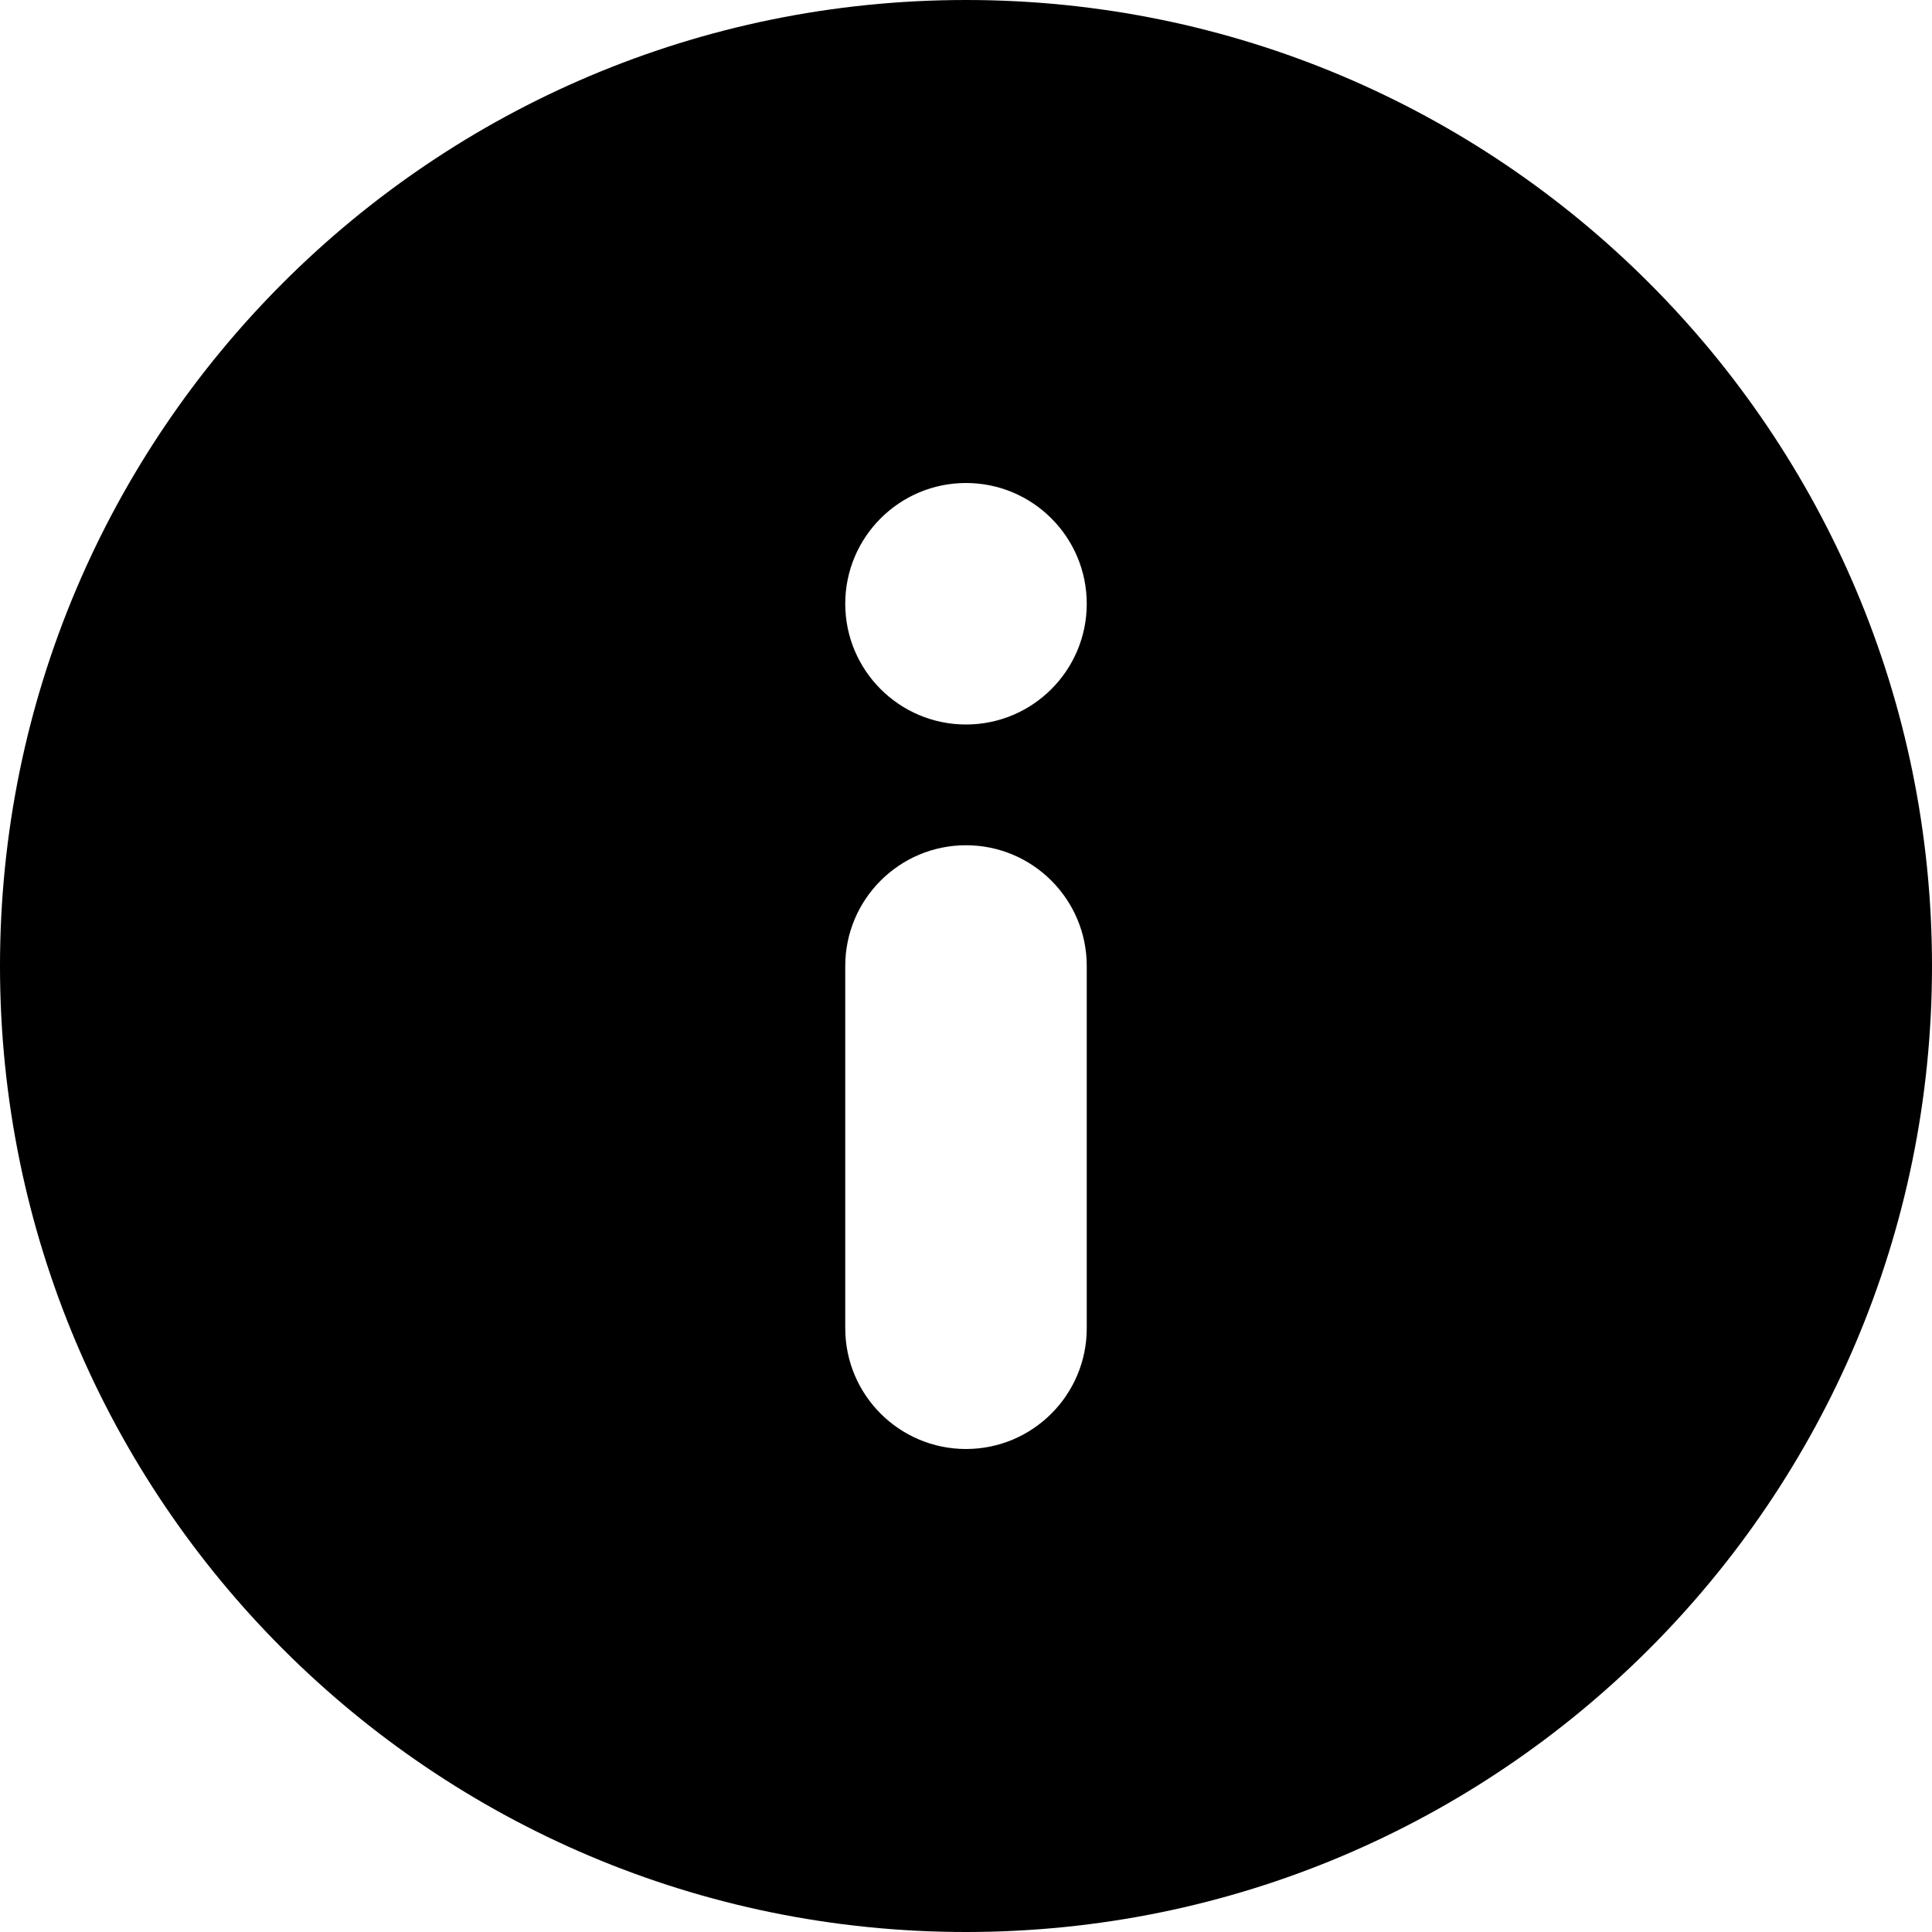
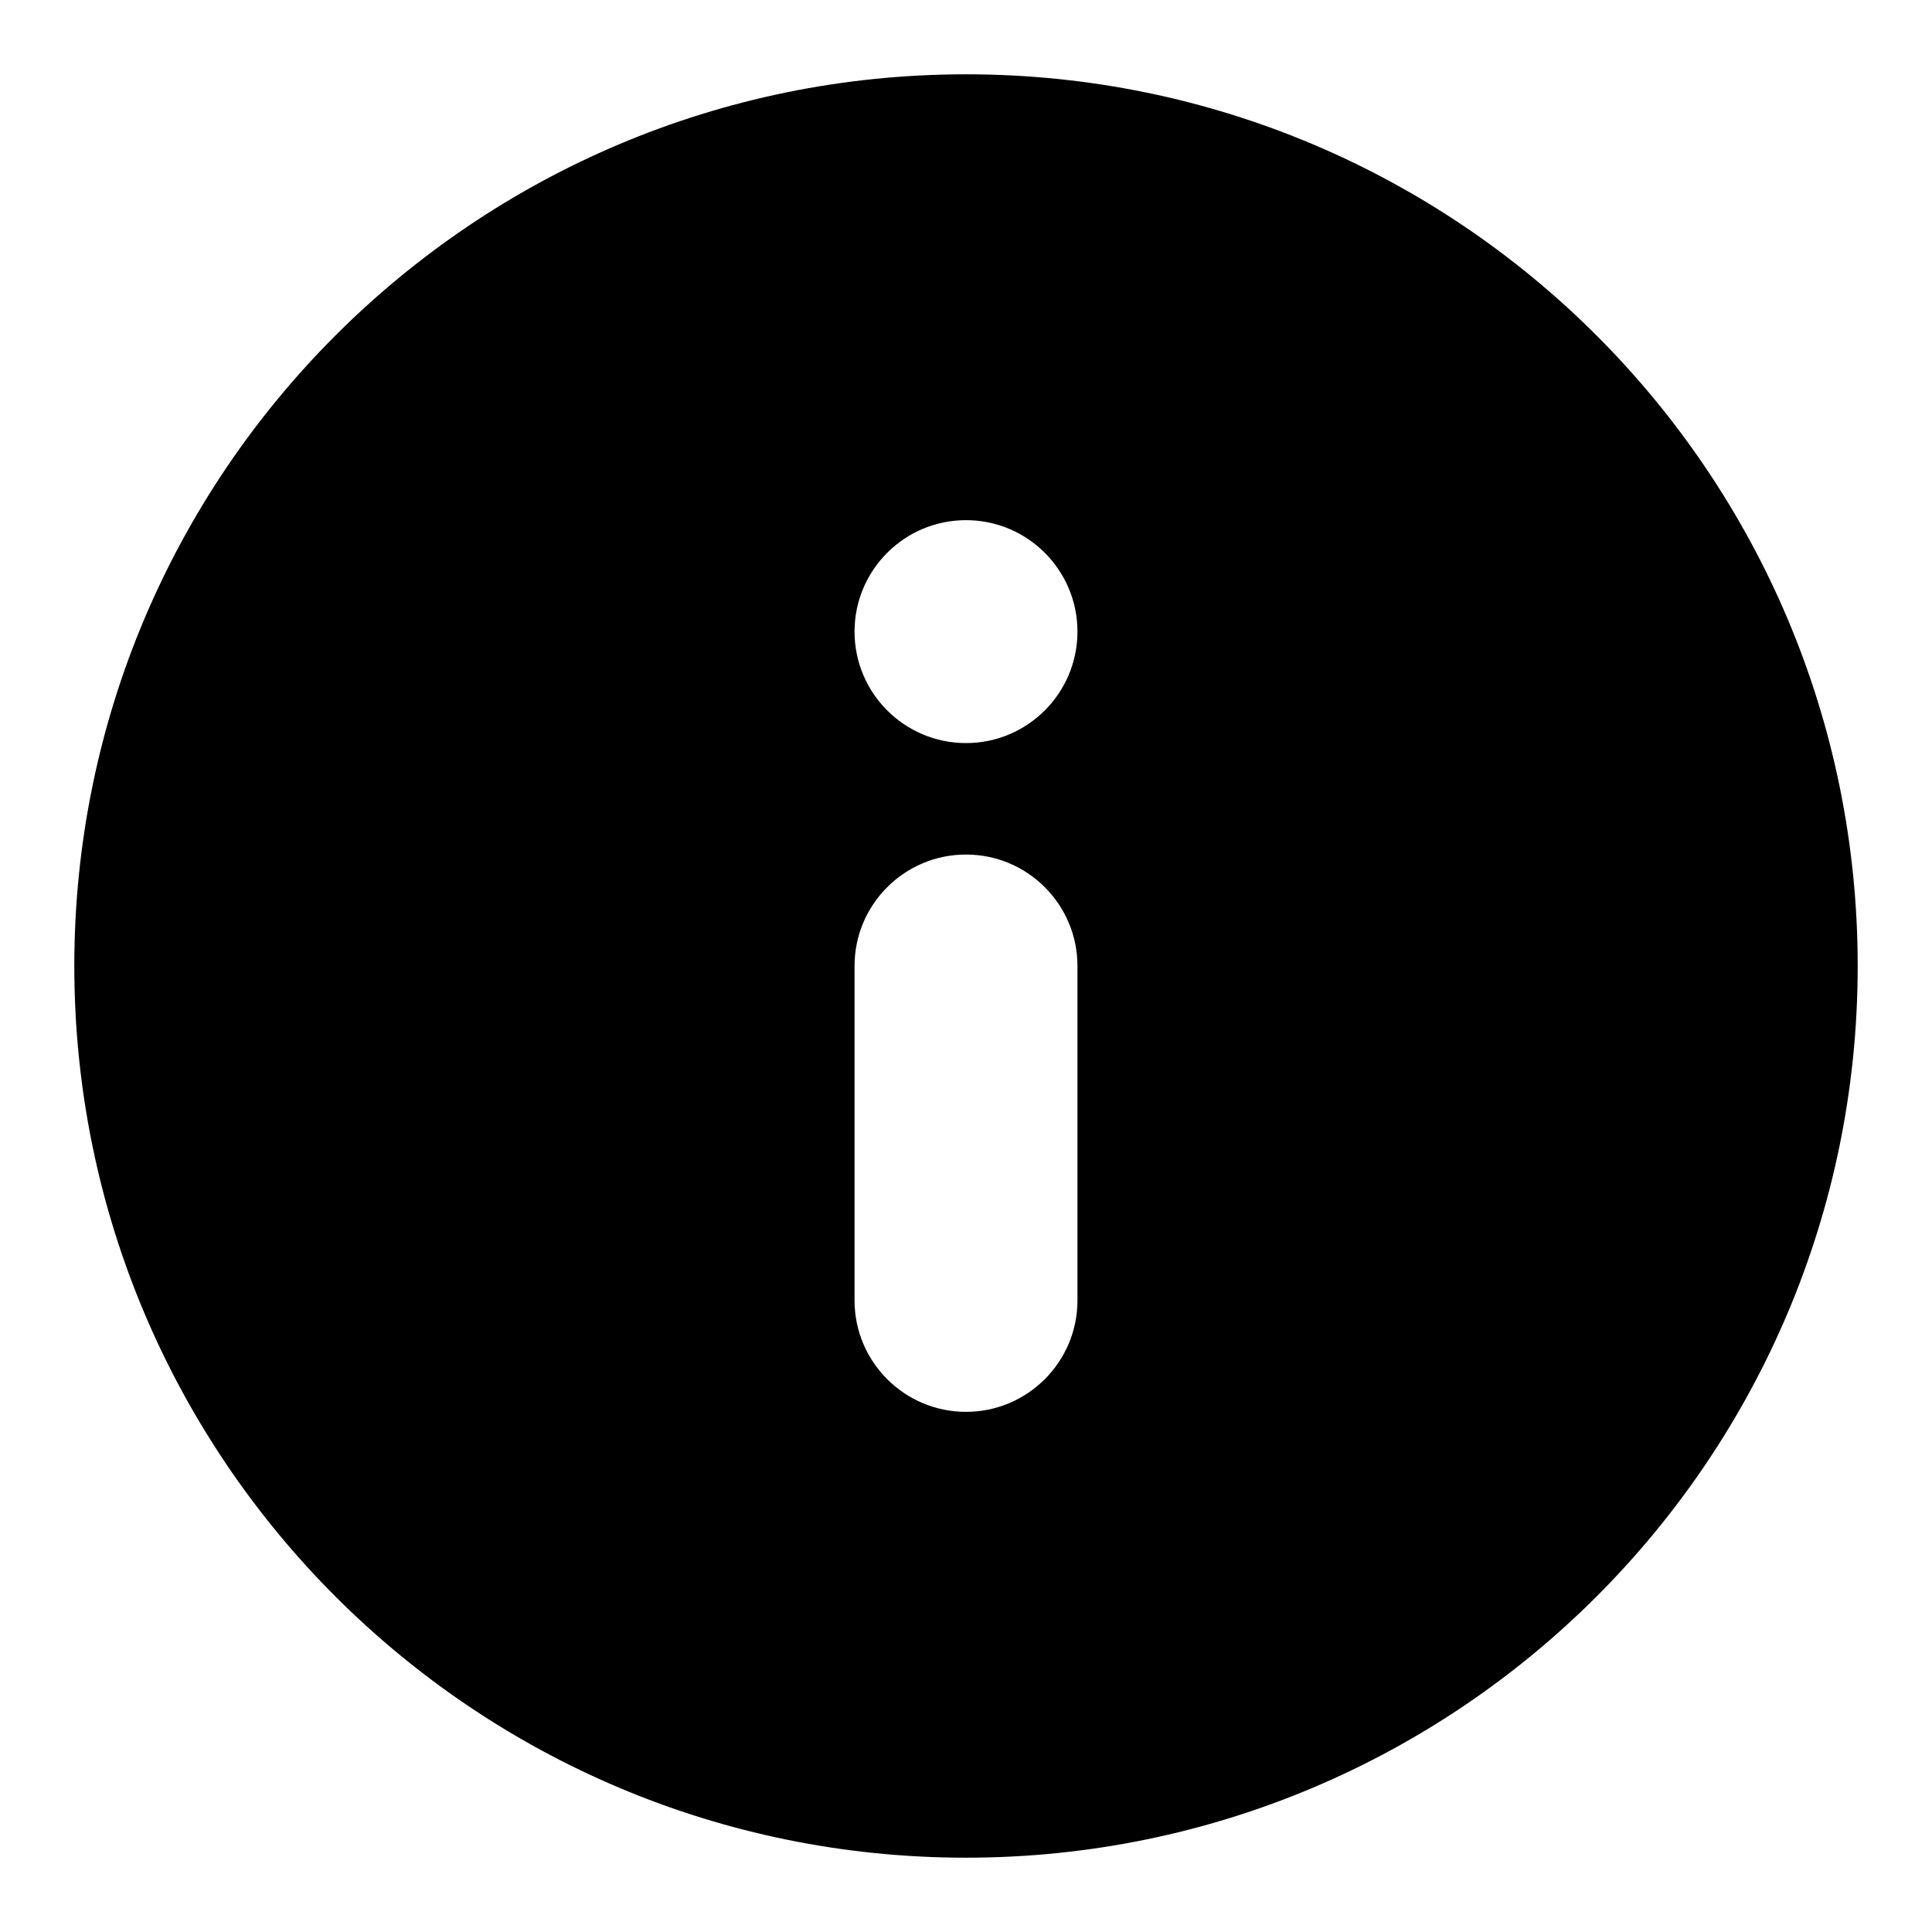
- <svg xmlns="http://www.w3.org/2000/svg" width="12" height="12" viewBox="0 0 12 12">
+ <svg xmlns="http://www.w3.org/2000/svg" width="12" height="12" viewBox="-0.5 -0.5 13 13">
  <path fill-rule="evenodd" d="M12,6 C12,9.314 9.314,12 6,12 C2.686,12 0,9.314 0,6 C0,2.686 2.686,0 6,0 C9.314,0 12,2.686 12,6 Z M6.75,3.75 C6.75,4.164 6.414,4.5 6,4.5 C5.586,4.5 5.25,4.164 5.25,3.75 C5.25,3.336 5.586,3 6,3 C6.414,3 6.75,3.336 6.75,3.75 Z M6,5.25 C5.586,5.25 5.25,5.586 5.25,6 L5.25,8.25 C5.25,8.664 5.586,9 6,9 C6.414,9 6.75,8.664 6.75,8.25 L6.75,6 C6.75,5.586 6.414,5.25 6,5.25 Z" />
</svg>
